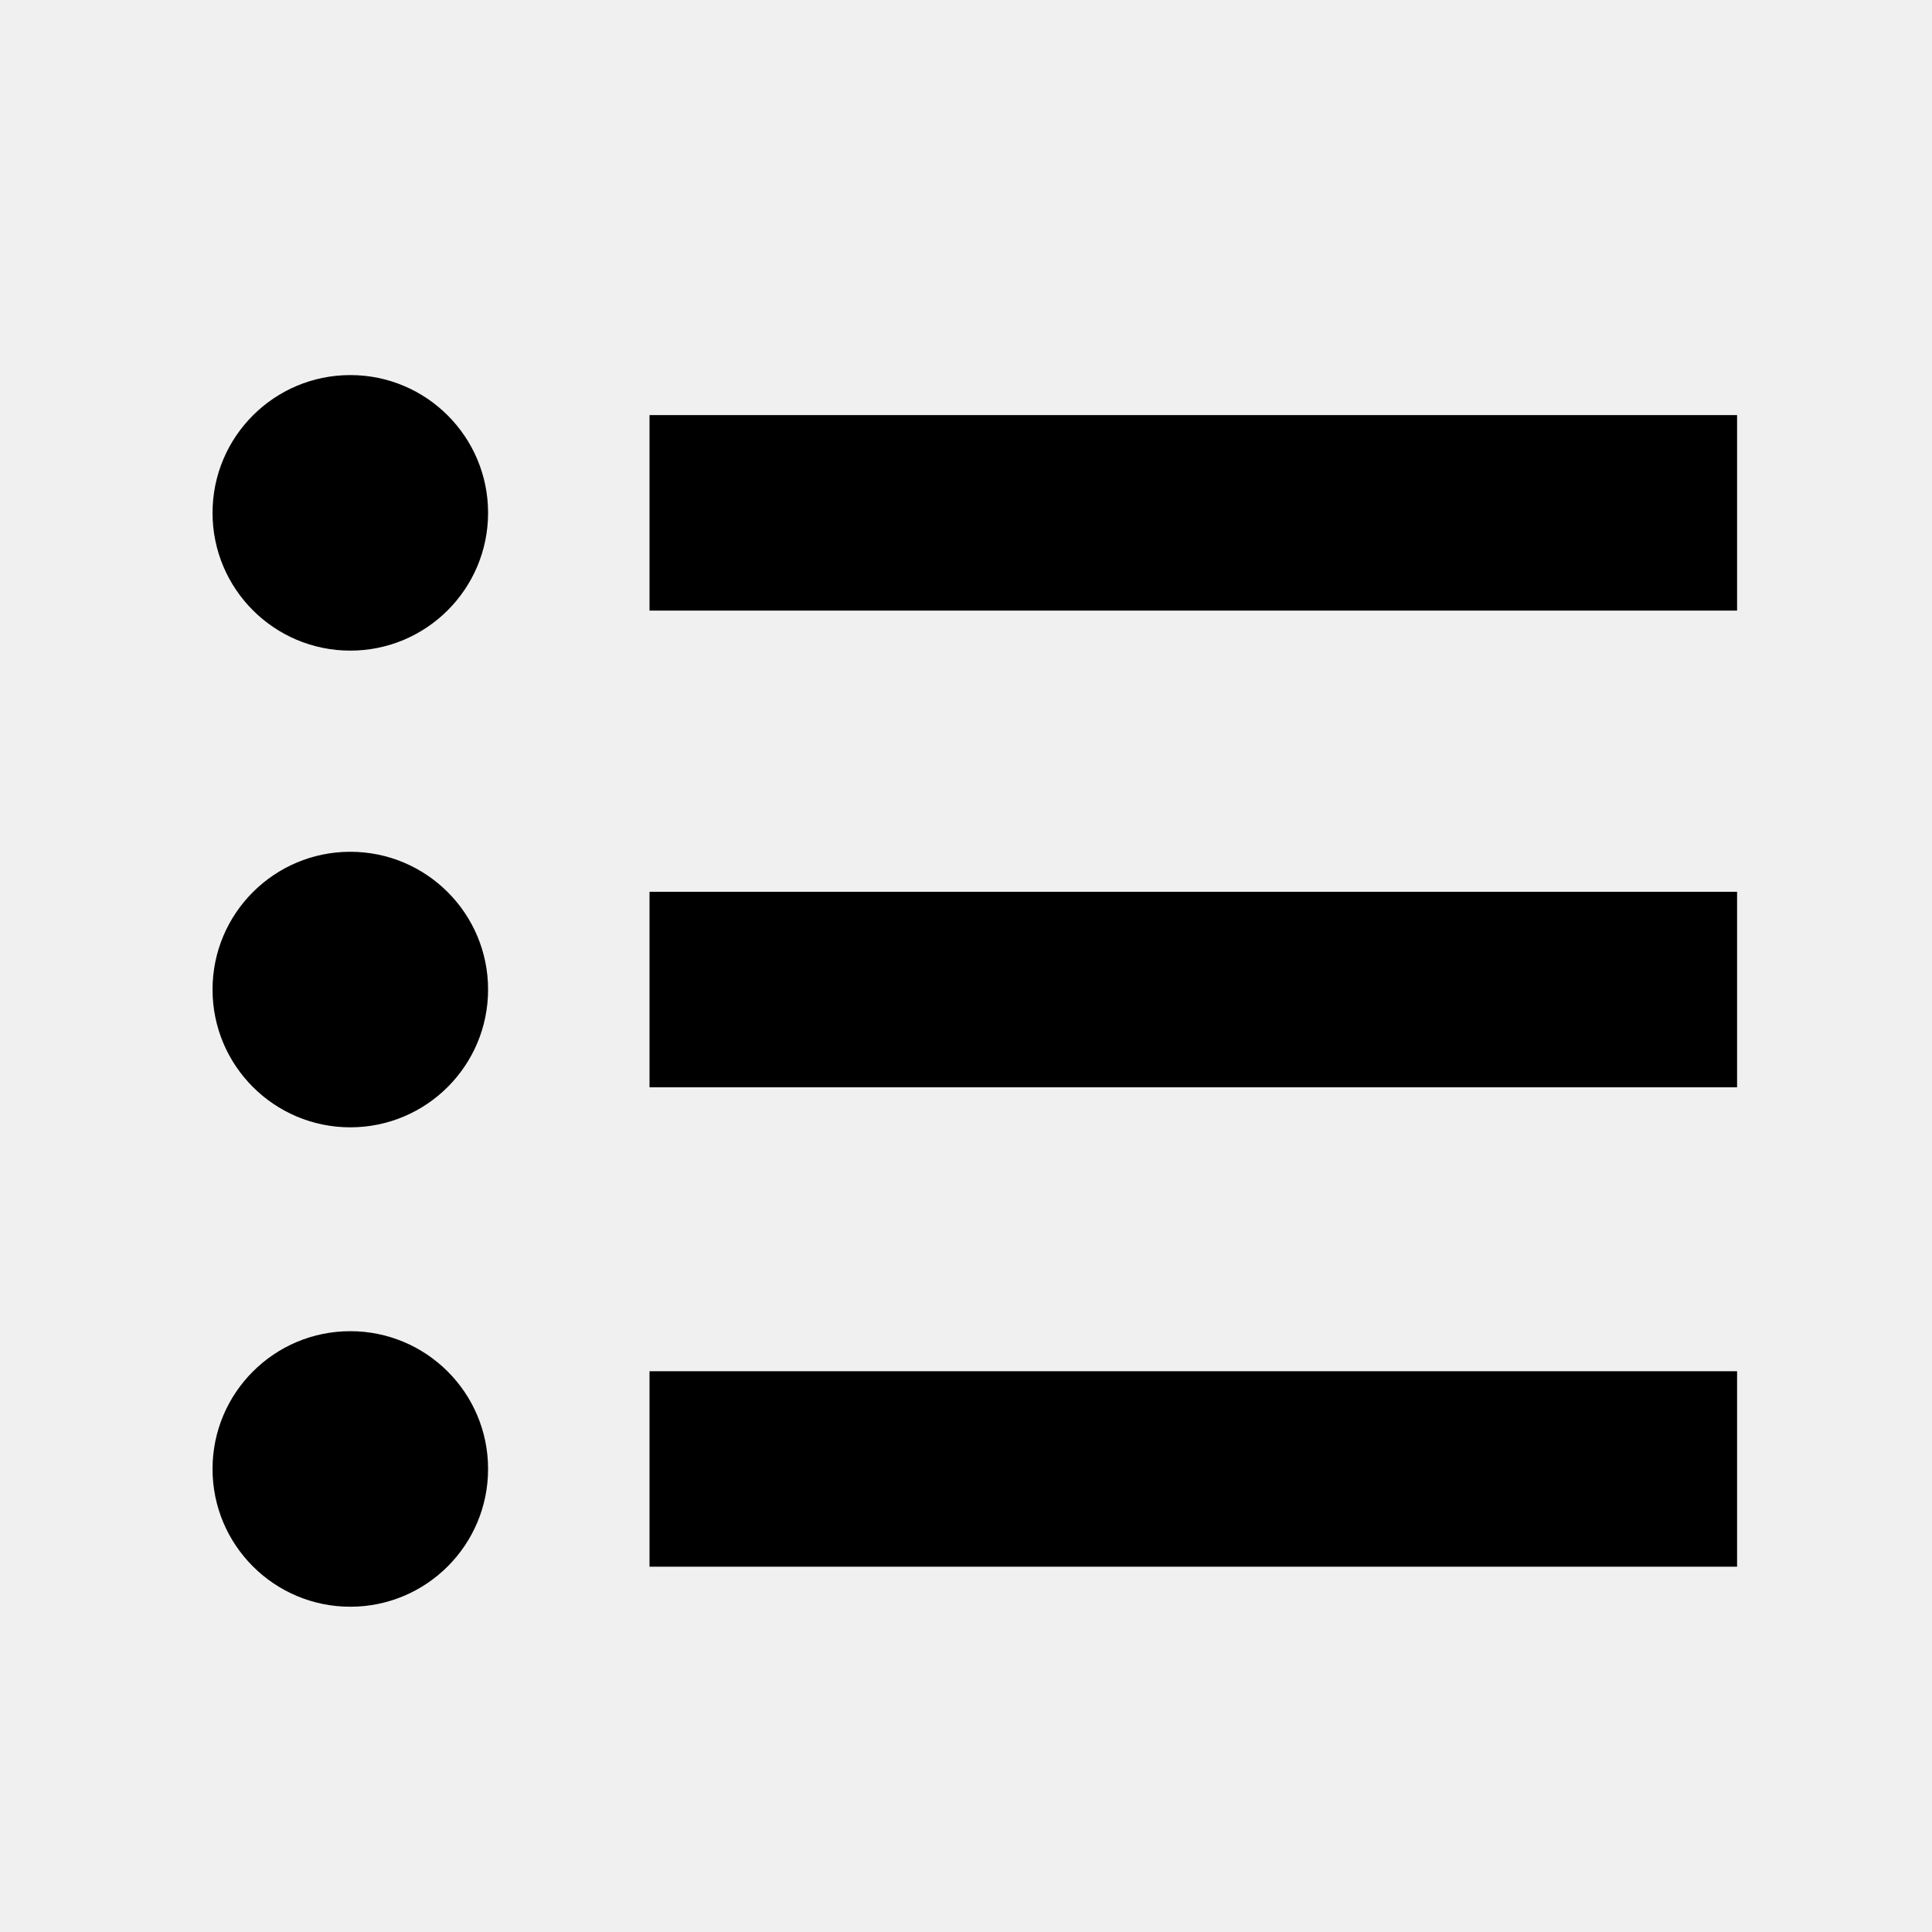
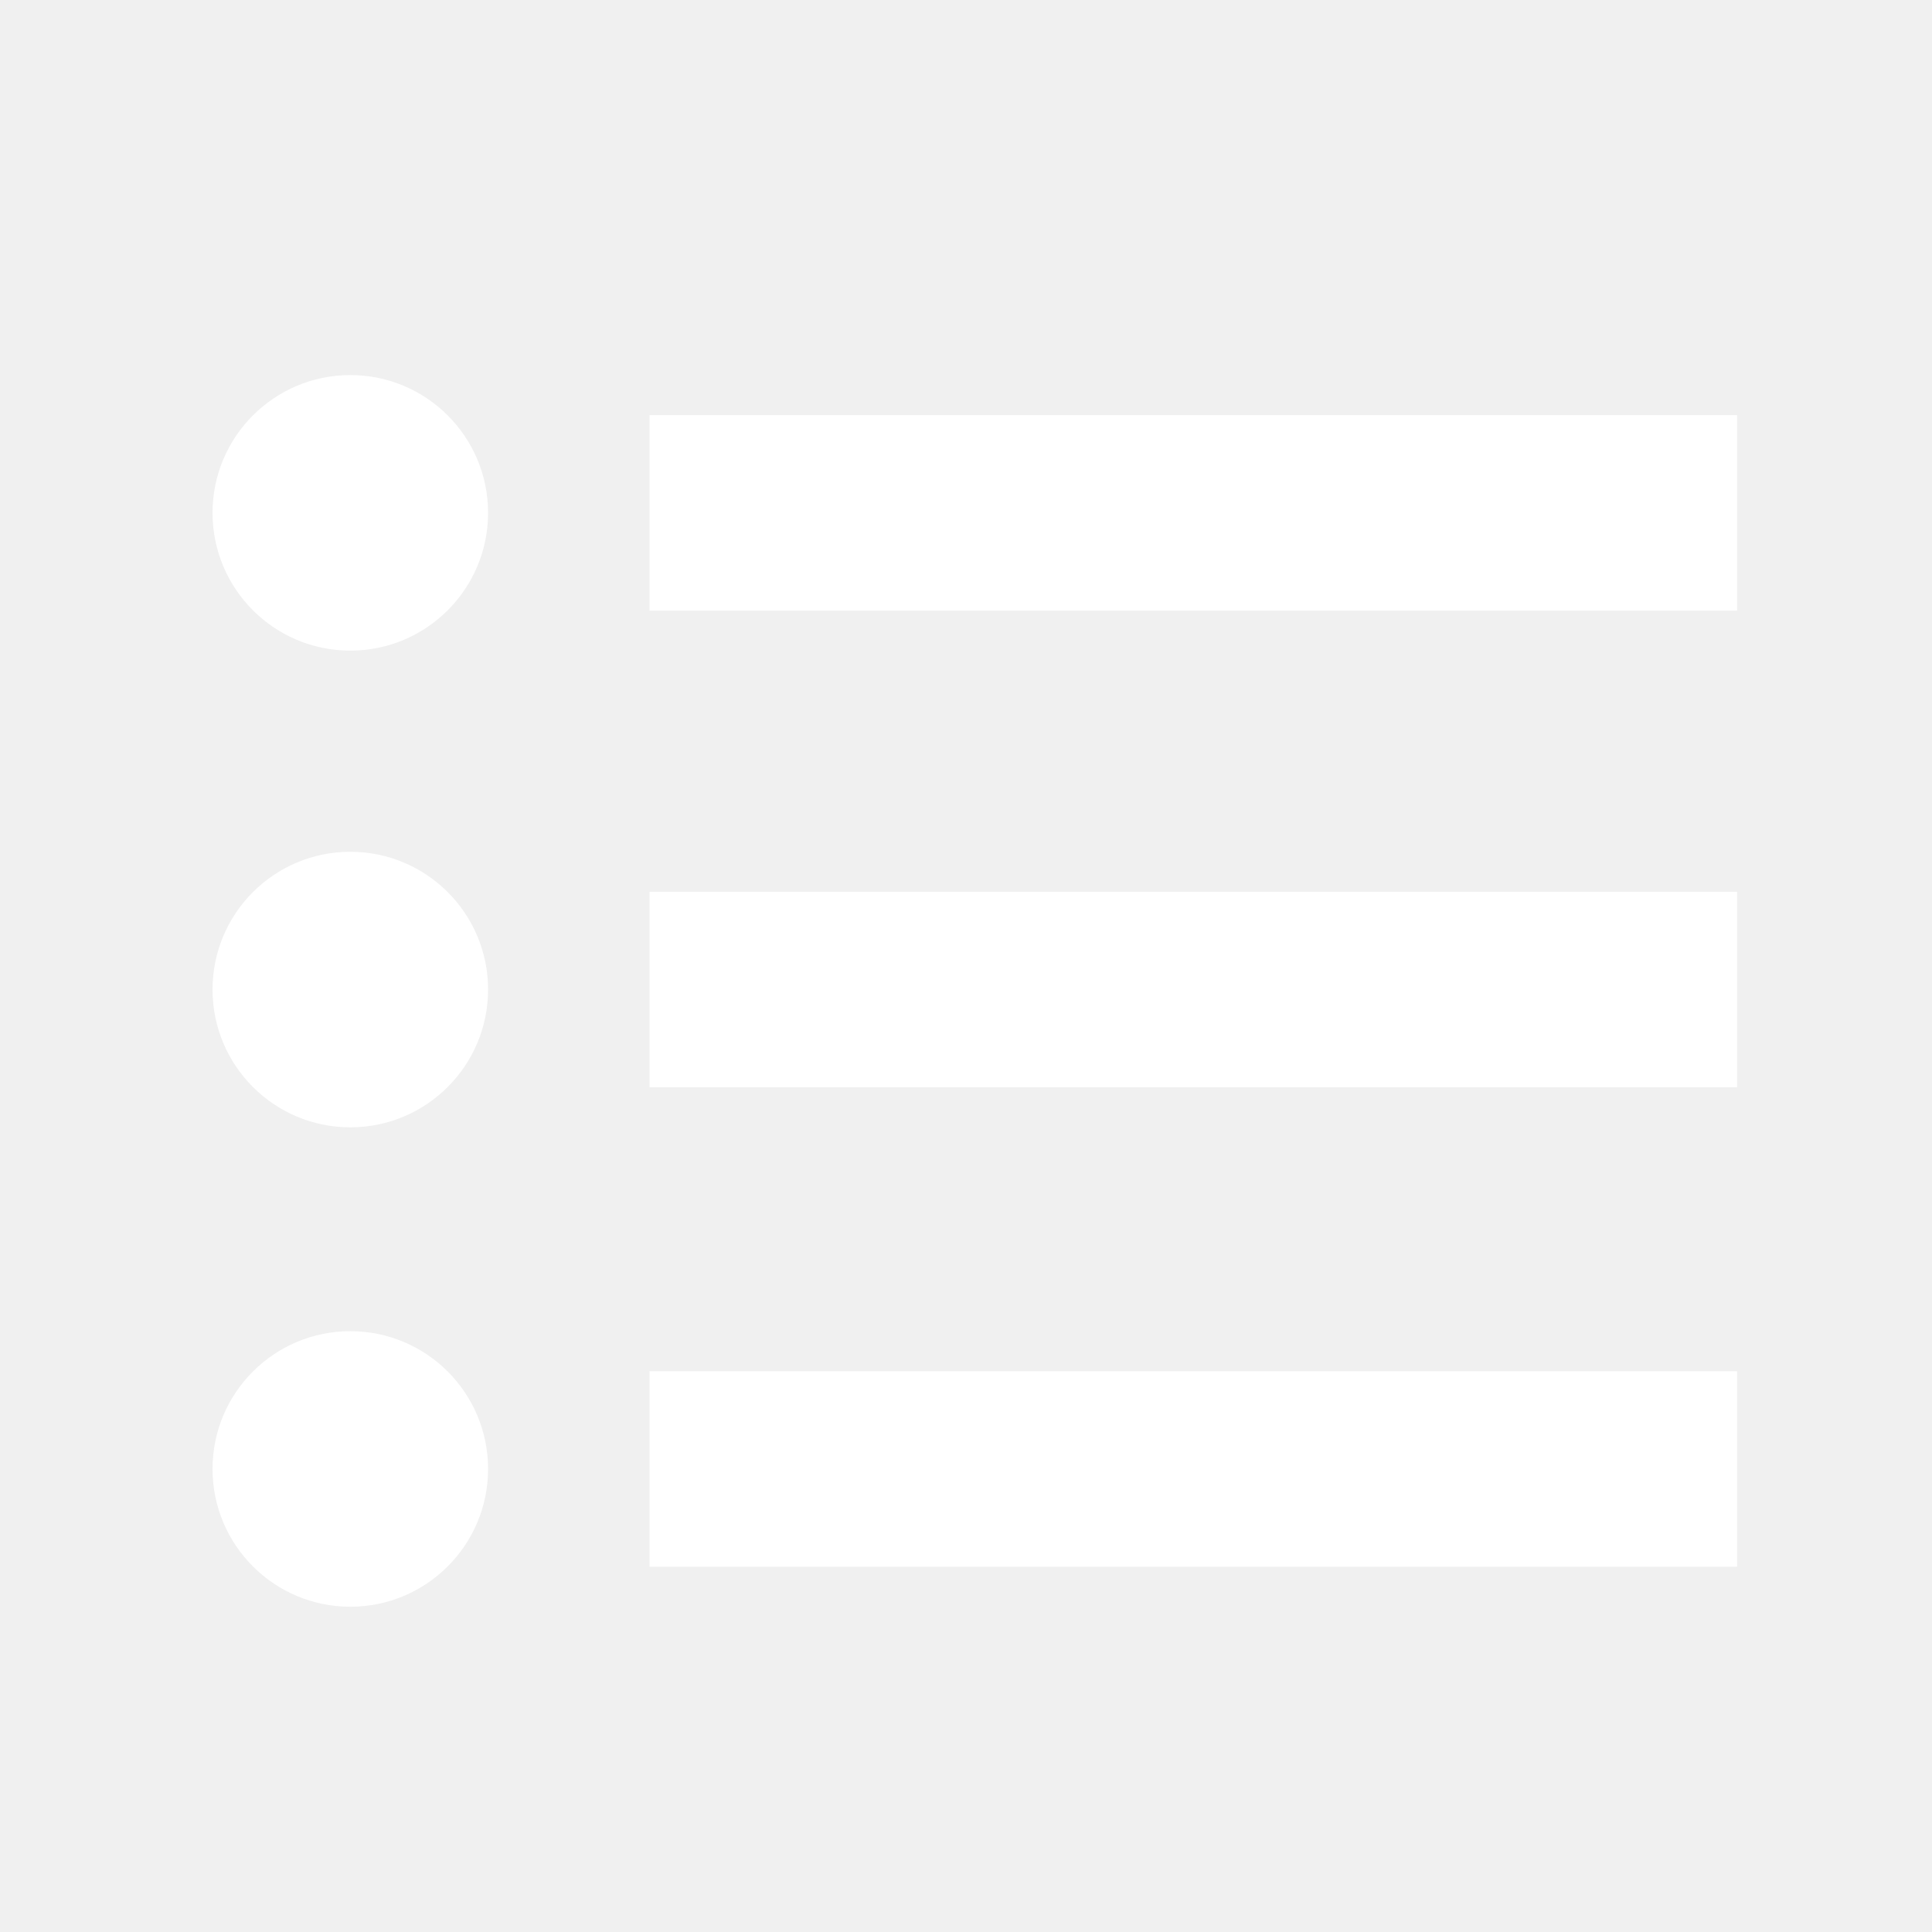
- <svg xmlns="http://www.w3.org/2000/svg" width="100" height="100" viewBox="0 0 100 100">
+ <svg xmlns="http://www.w3.org/2000/svg" fill="#FFFFFF" width="100" height="100" viewBox="0 0 100 100">
  <circle cx="18.132" cy="26.545" r="7.131" />
  <path d="M33.619 21.486h56.292v10.118h-56.292z" />
  <circle cx="18.132" cy="51.219" r="7.131" />
  <path d="M33.619 46.159h56.292v10.118h-56.292z" />
  <circle cx="18.132" cy="76.033" r="7.131" />
  <path d="M33.619 70.975h56.292v10.117h-56.292z" />
</svg>
